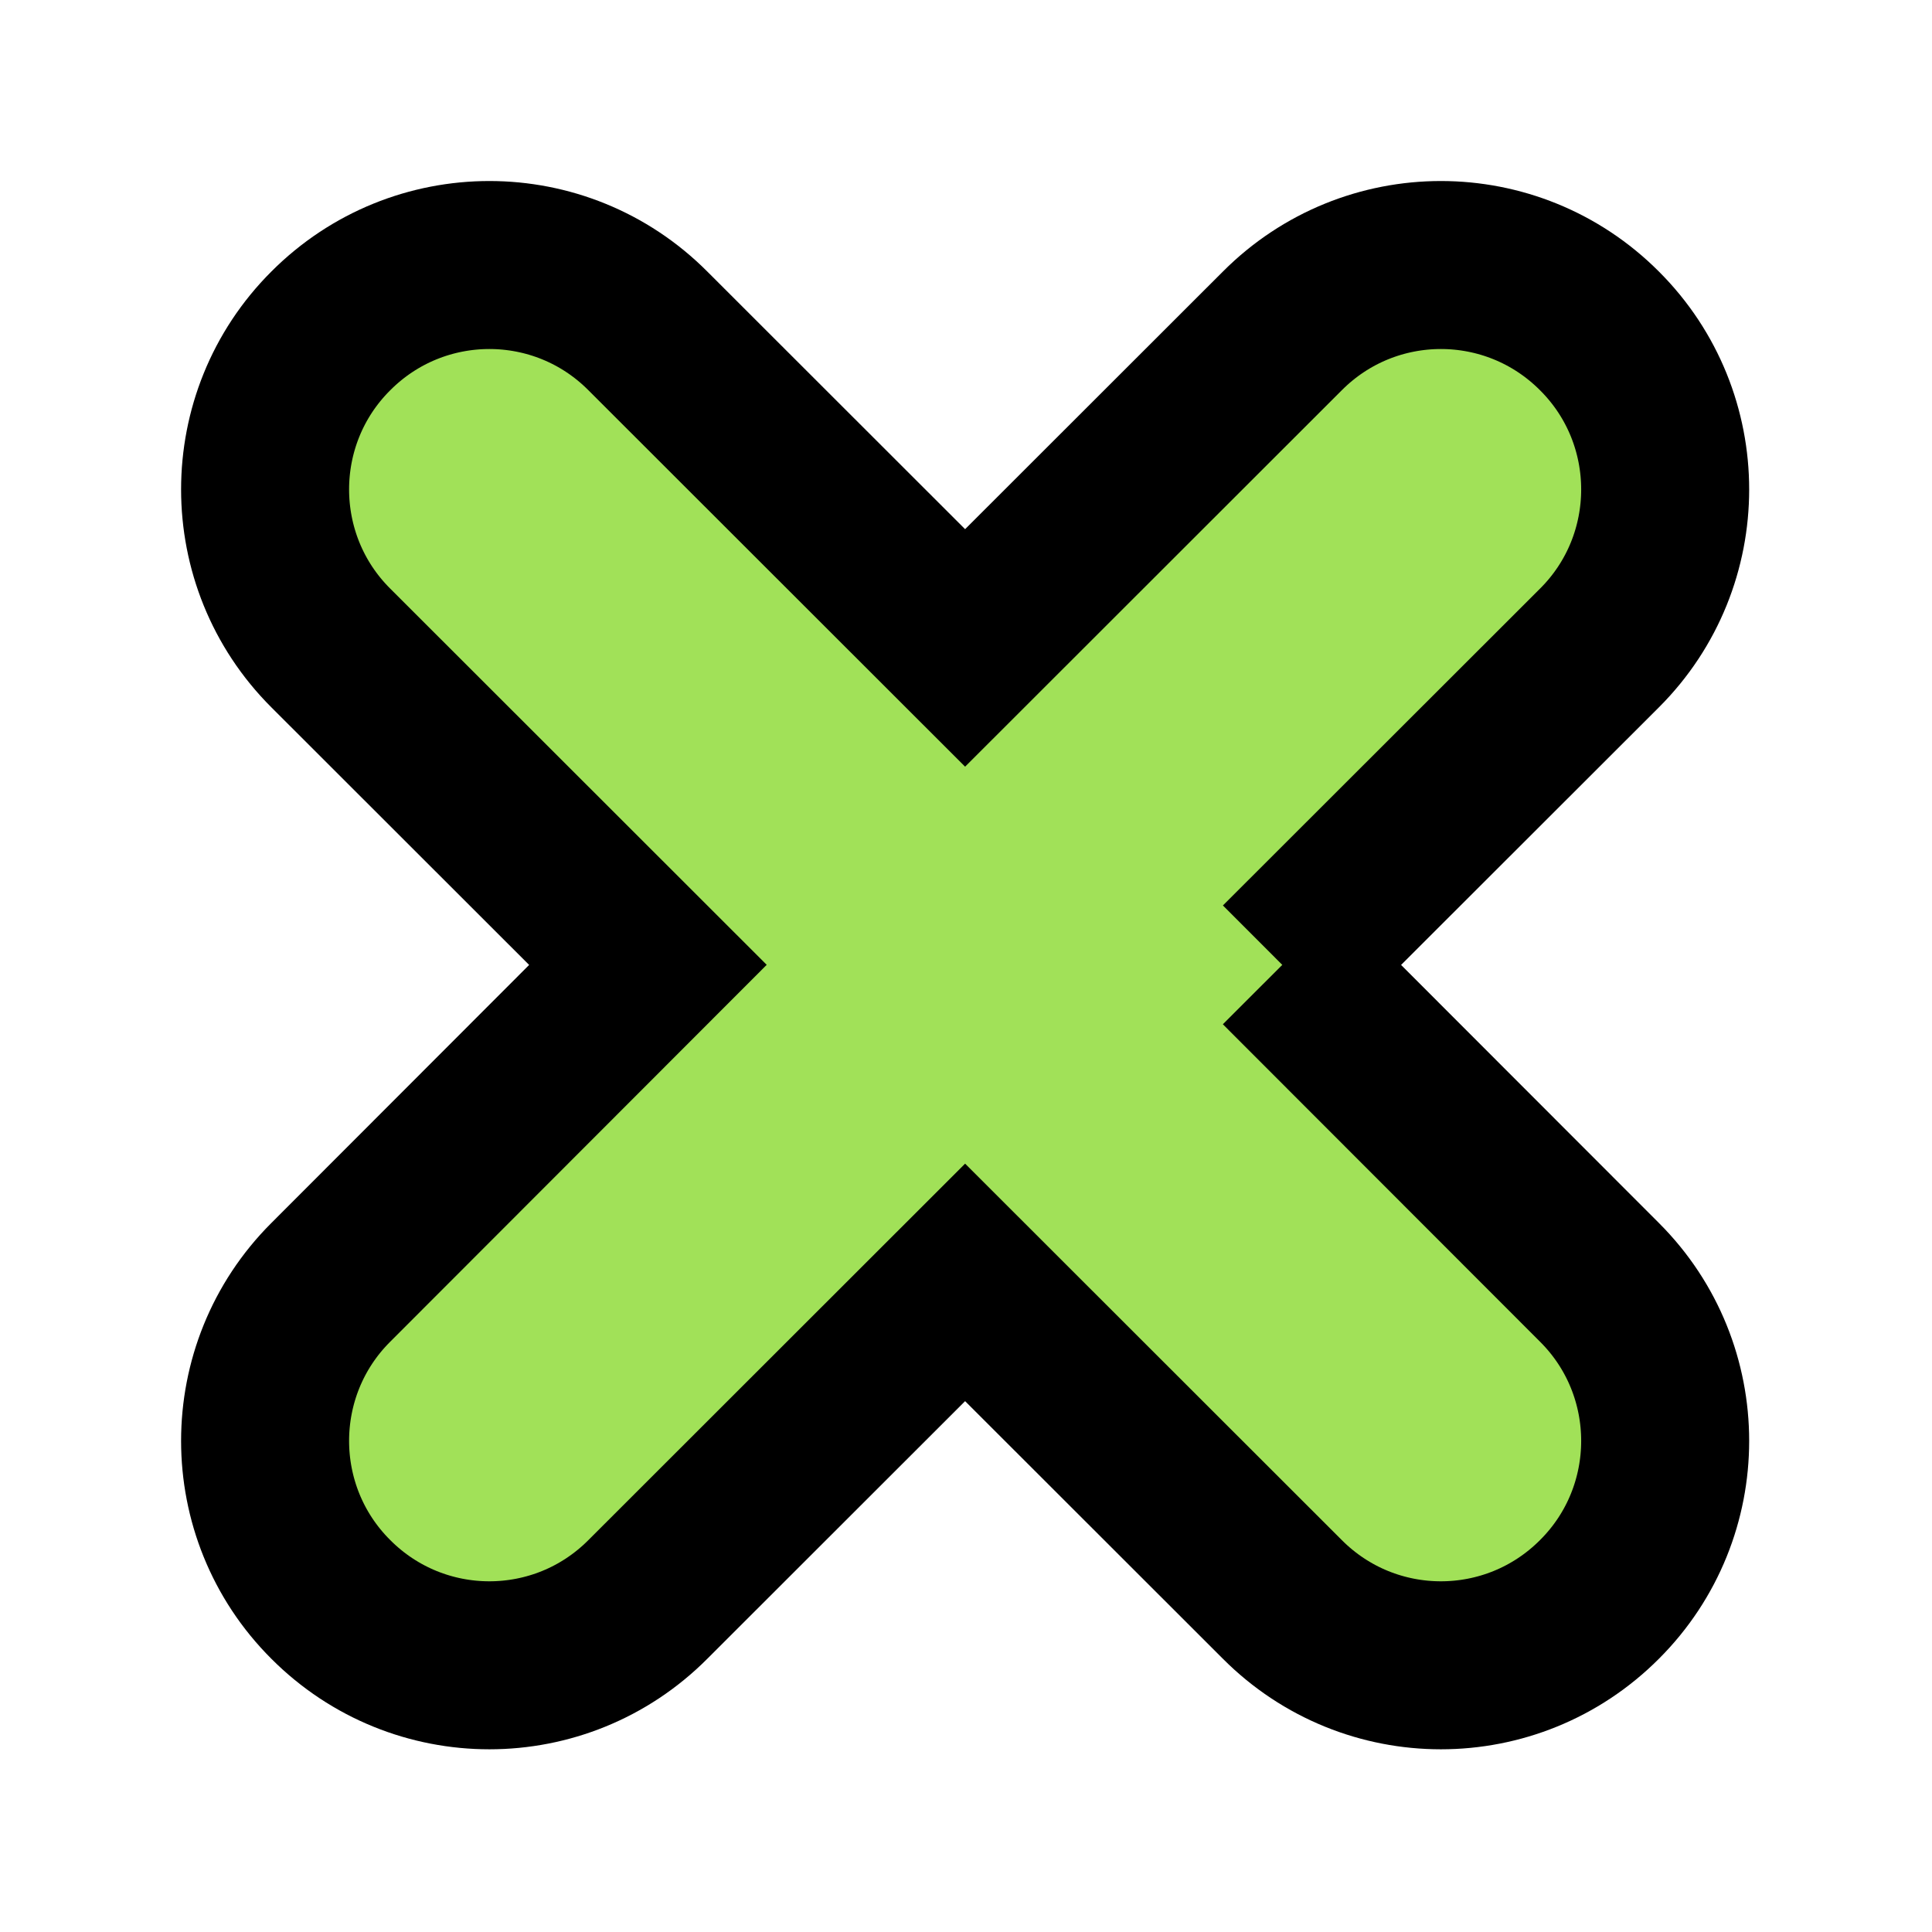
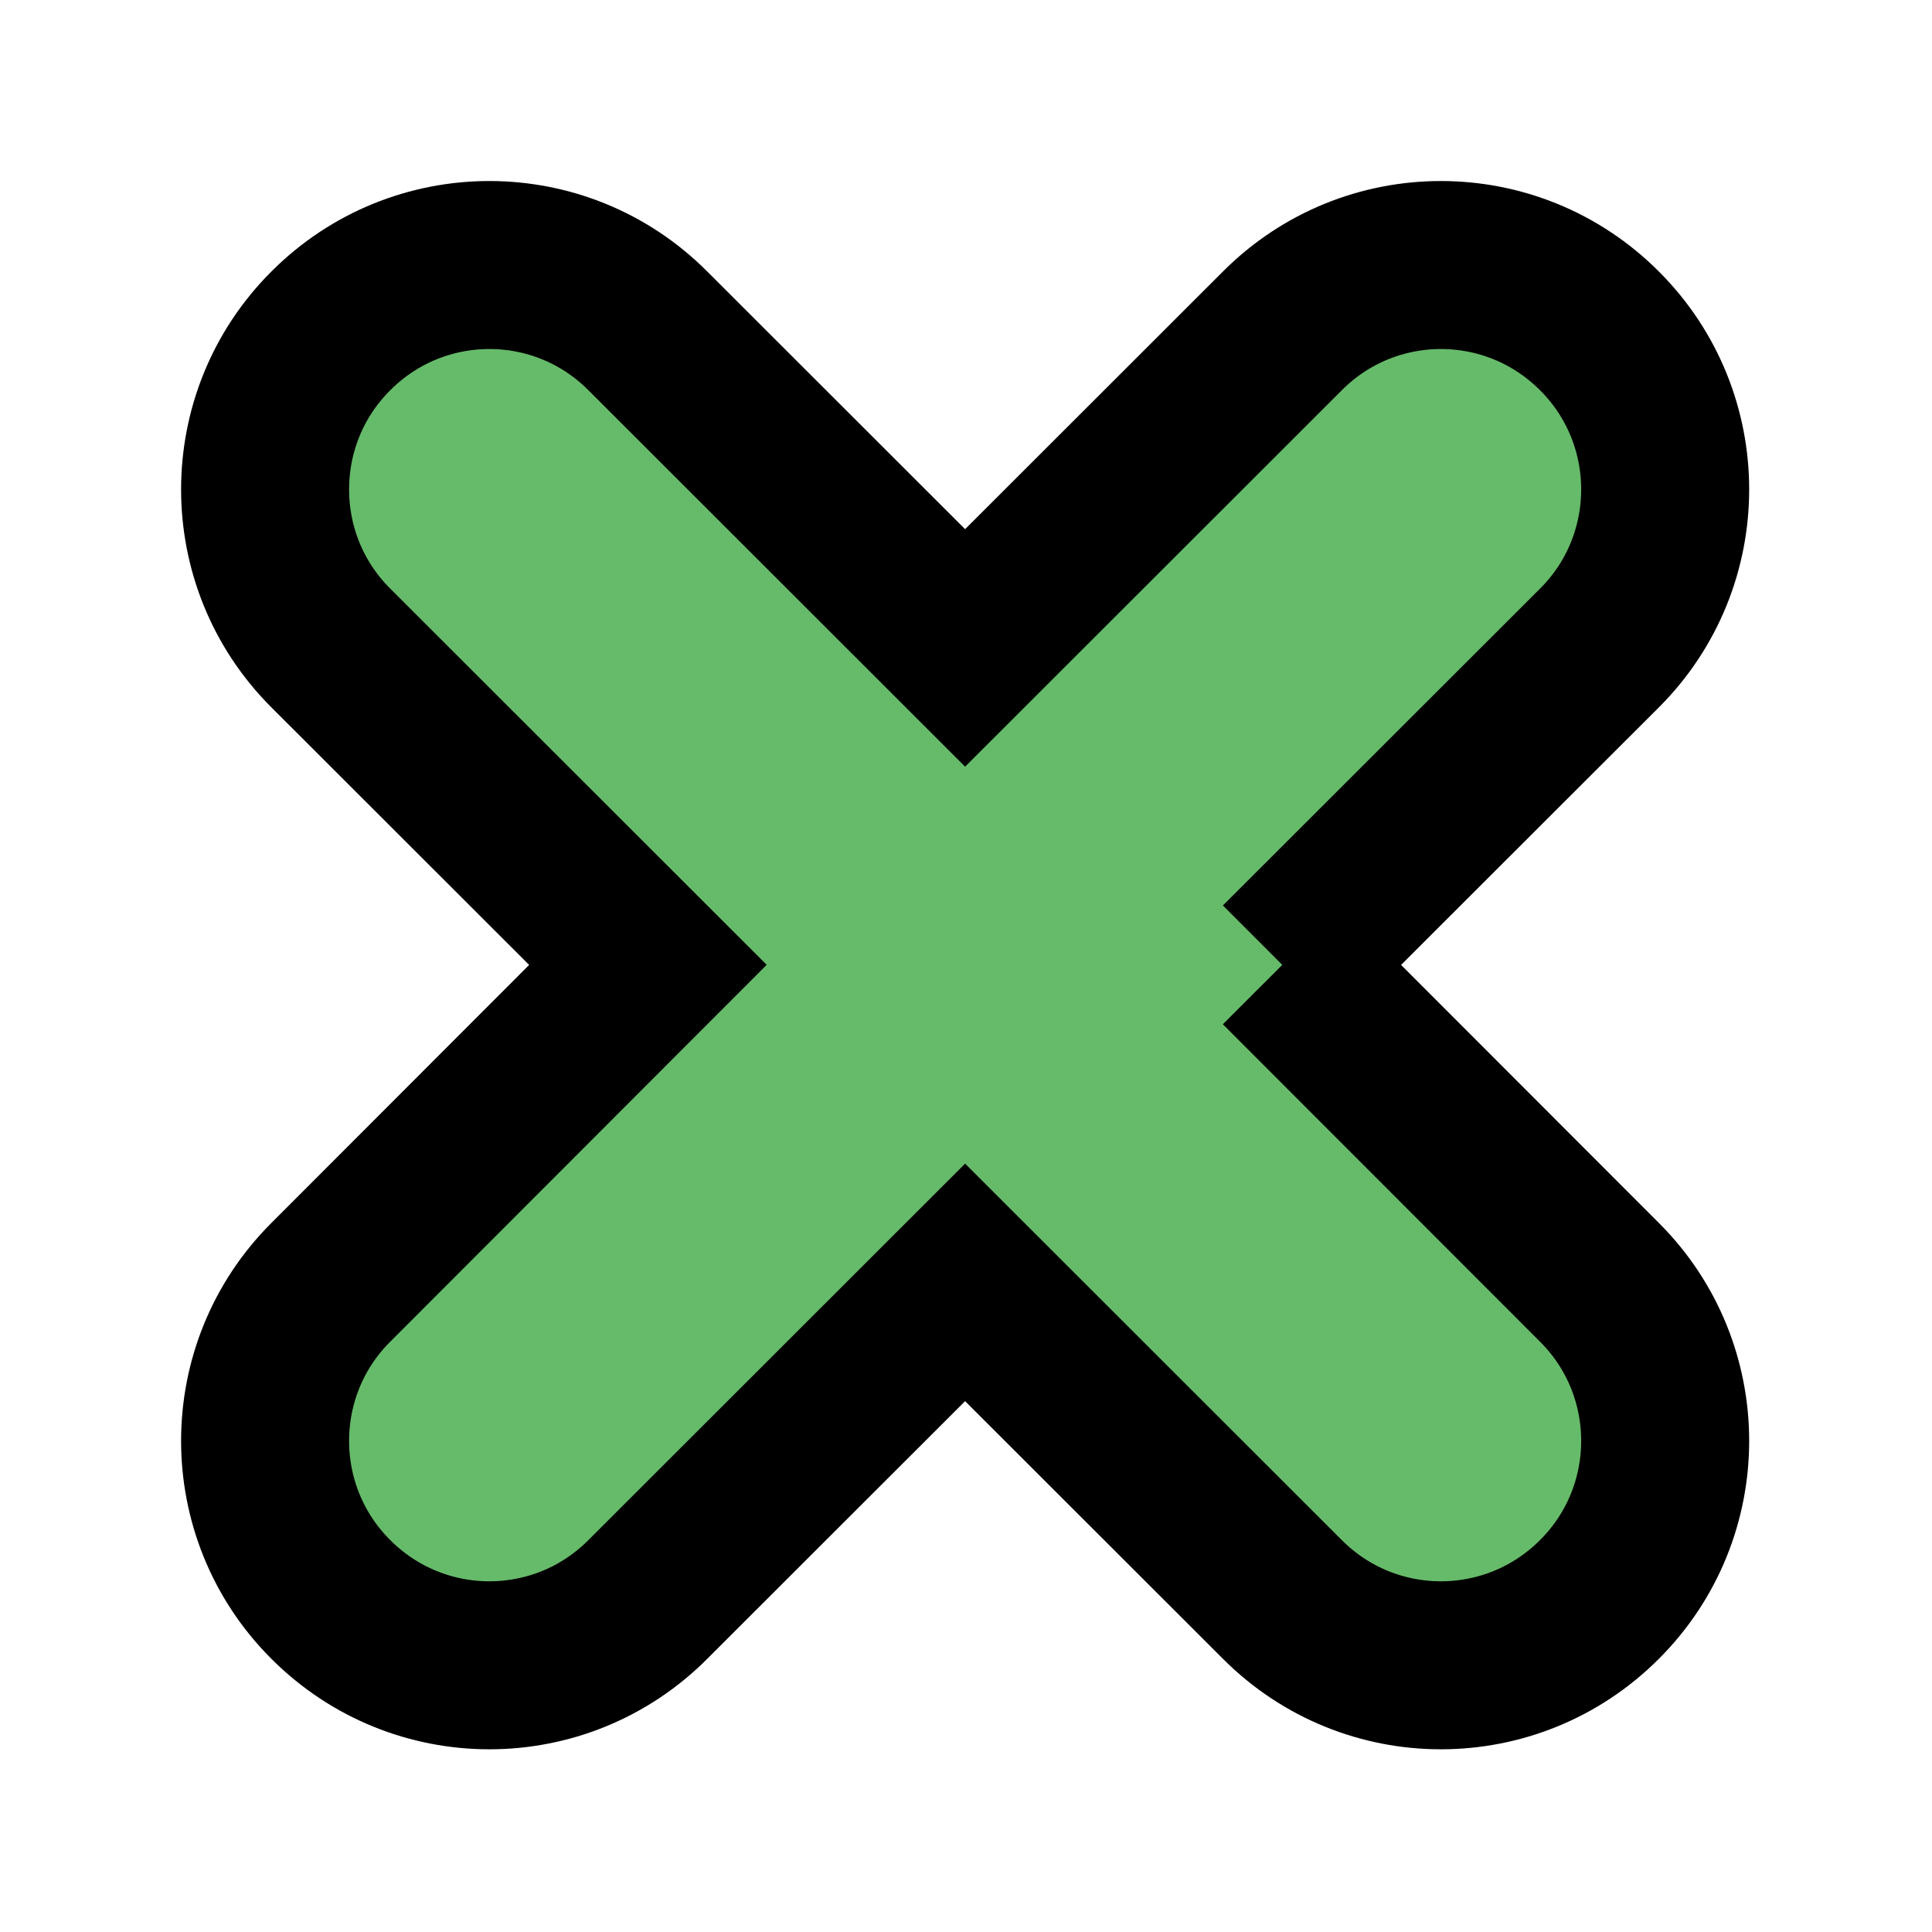
<svg xmlns="http://www.w3.org/2000/svg" width="256px" height="256px" viewBox="-4.75 -4.75 34.50 34.50" version="1.1" fill="#000000" stroke="black">
  <g id="SVGRepo_bgCarrier" stroke-width="0" />
  <g id="SVGRepo_tracerCarrier" stroke-linecap="round" stroke-linejoin="round" />
  <g id="SVGRepo_iconCarrier">
    <defs> </defs>
    <g id="Page-1" stroke-width="3" fill="none" fill-rule="evenodd">
-       <g id="Icon-Set-Filled" transform="translate(-469, -1041)" fill="#a1e158">
+       <g id="Icon-Set-Filled" transform="translate(-469, -1041)" fill="#66BB6A">
        <path d="M487.148,1053.48 L492.813,1047.82 C494.376,1046.26 494.376,1043.72 492.813,1042.16 C491.248,1040.59 488.712,1040.59 487.148,1042.16 L481.484,1047.82 L475.82,1042.16 C474.257,1040.59 471.721,1040.59 470.156,1042.16 C468.593,1043.72 468.593,1046.26 470.156,1047.82 L475.82,1053.48 L470.156,1059.15 C468.593,1060.71 468.593,1063.25 470.156,1064.81 C471.721,1066.38 474.257,1066.38 475.82,1064.81 L481.484,1059.15 L487.148,1064.81 C488.712,1066.38 491.248,1066.38 492.813,1064.81 C494.376,1063.25 494.376,1060.71 492.813,1059.15 L487.148,1053.48" id="cross"> </path>
      </g>
    </g>
  </g>
</svg>
